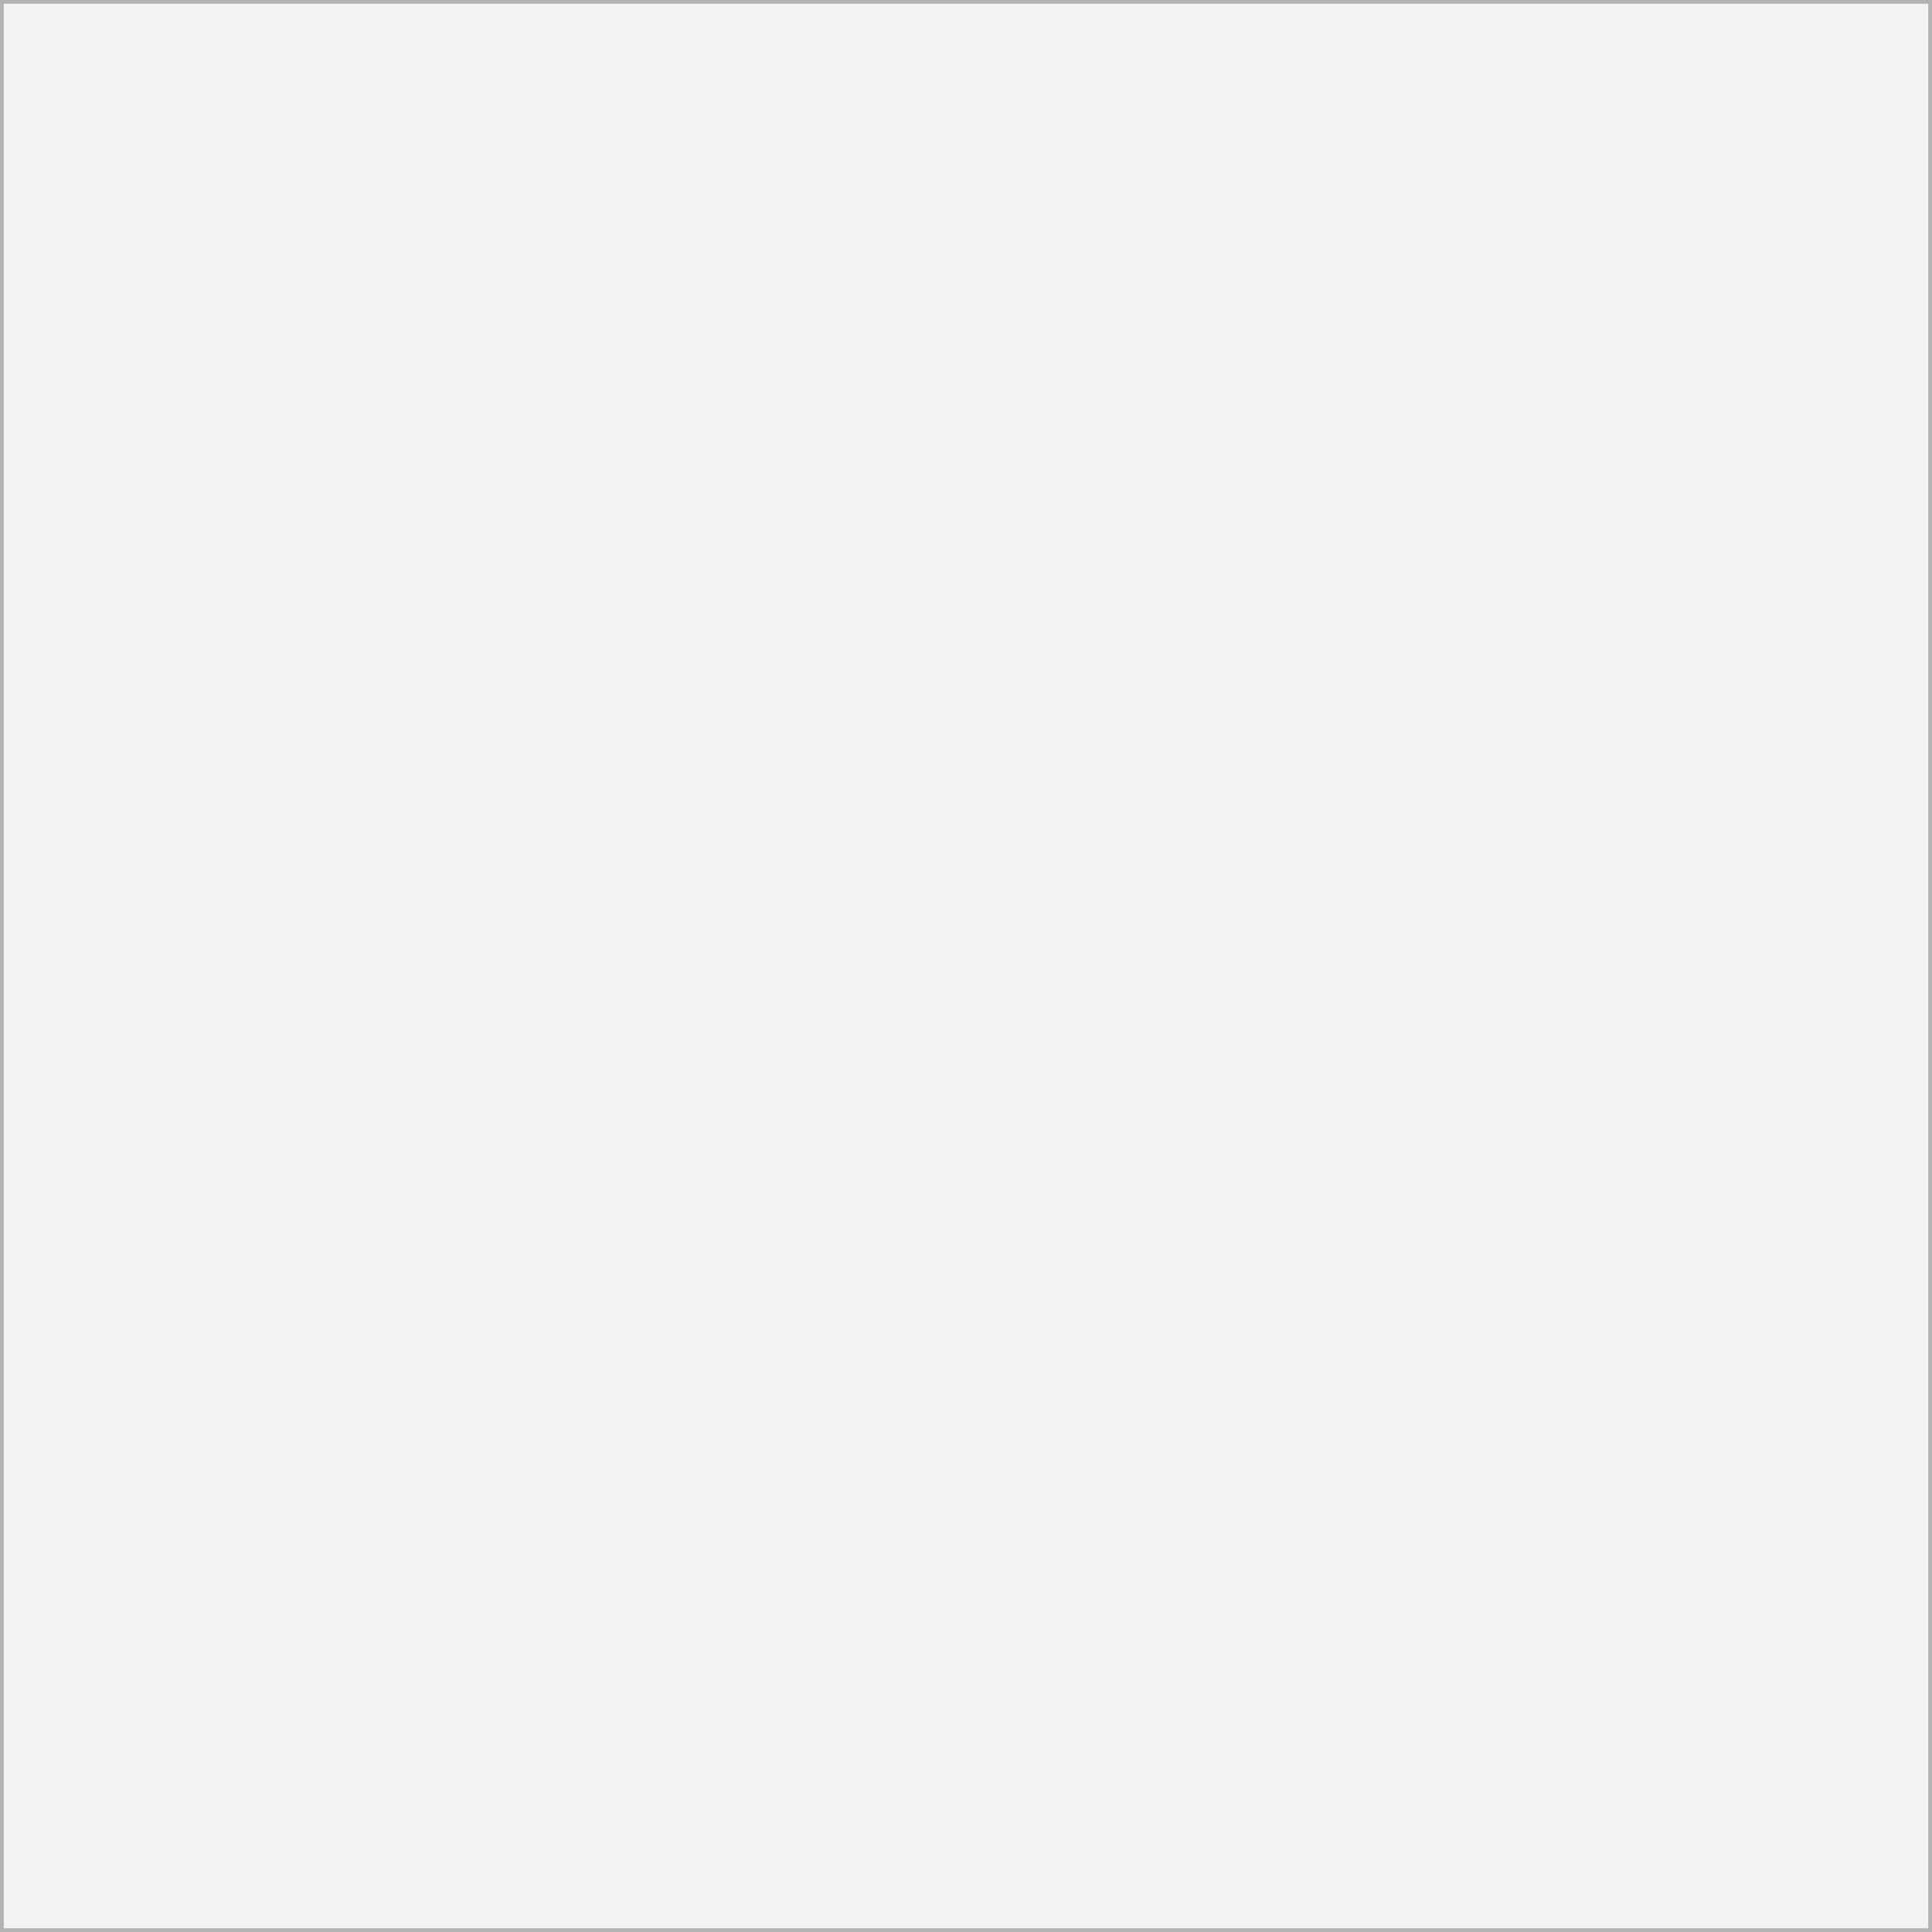
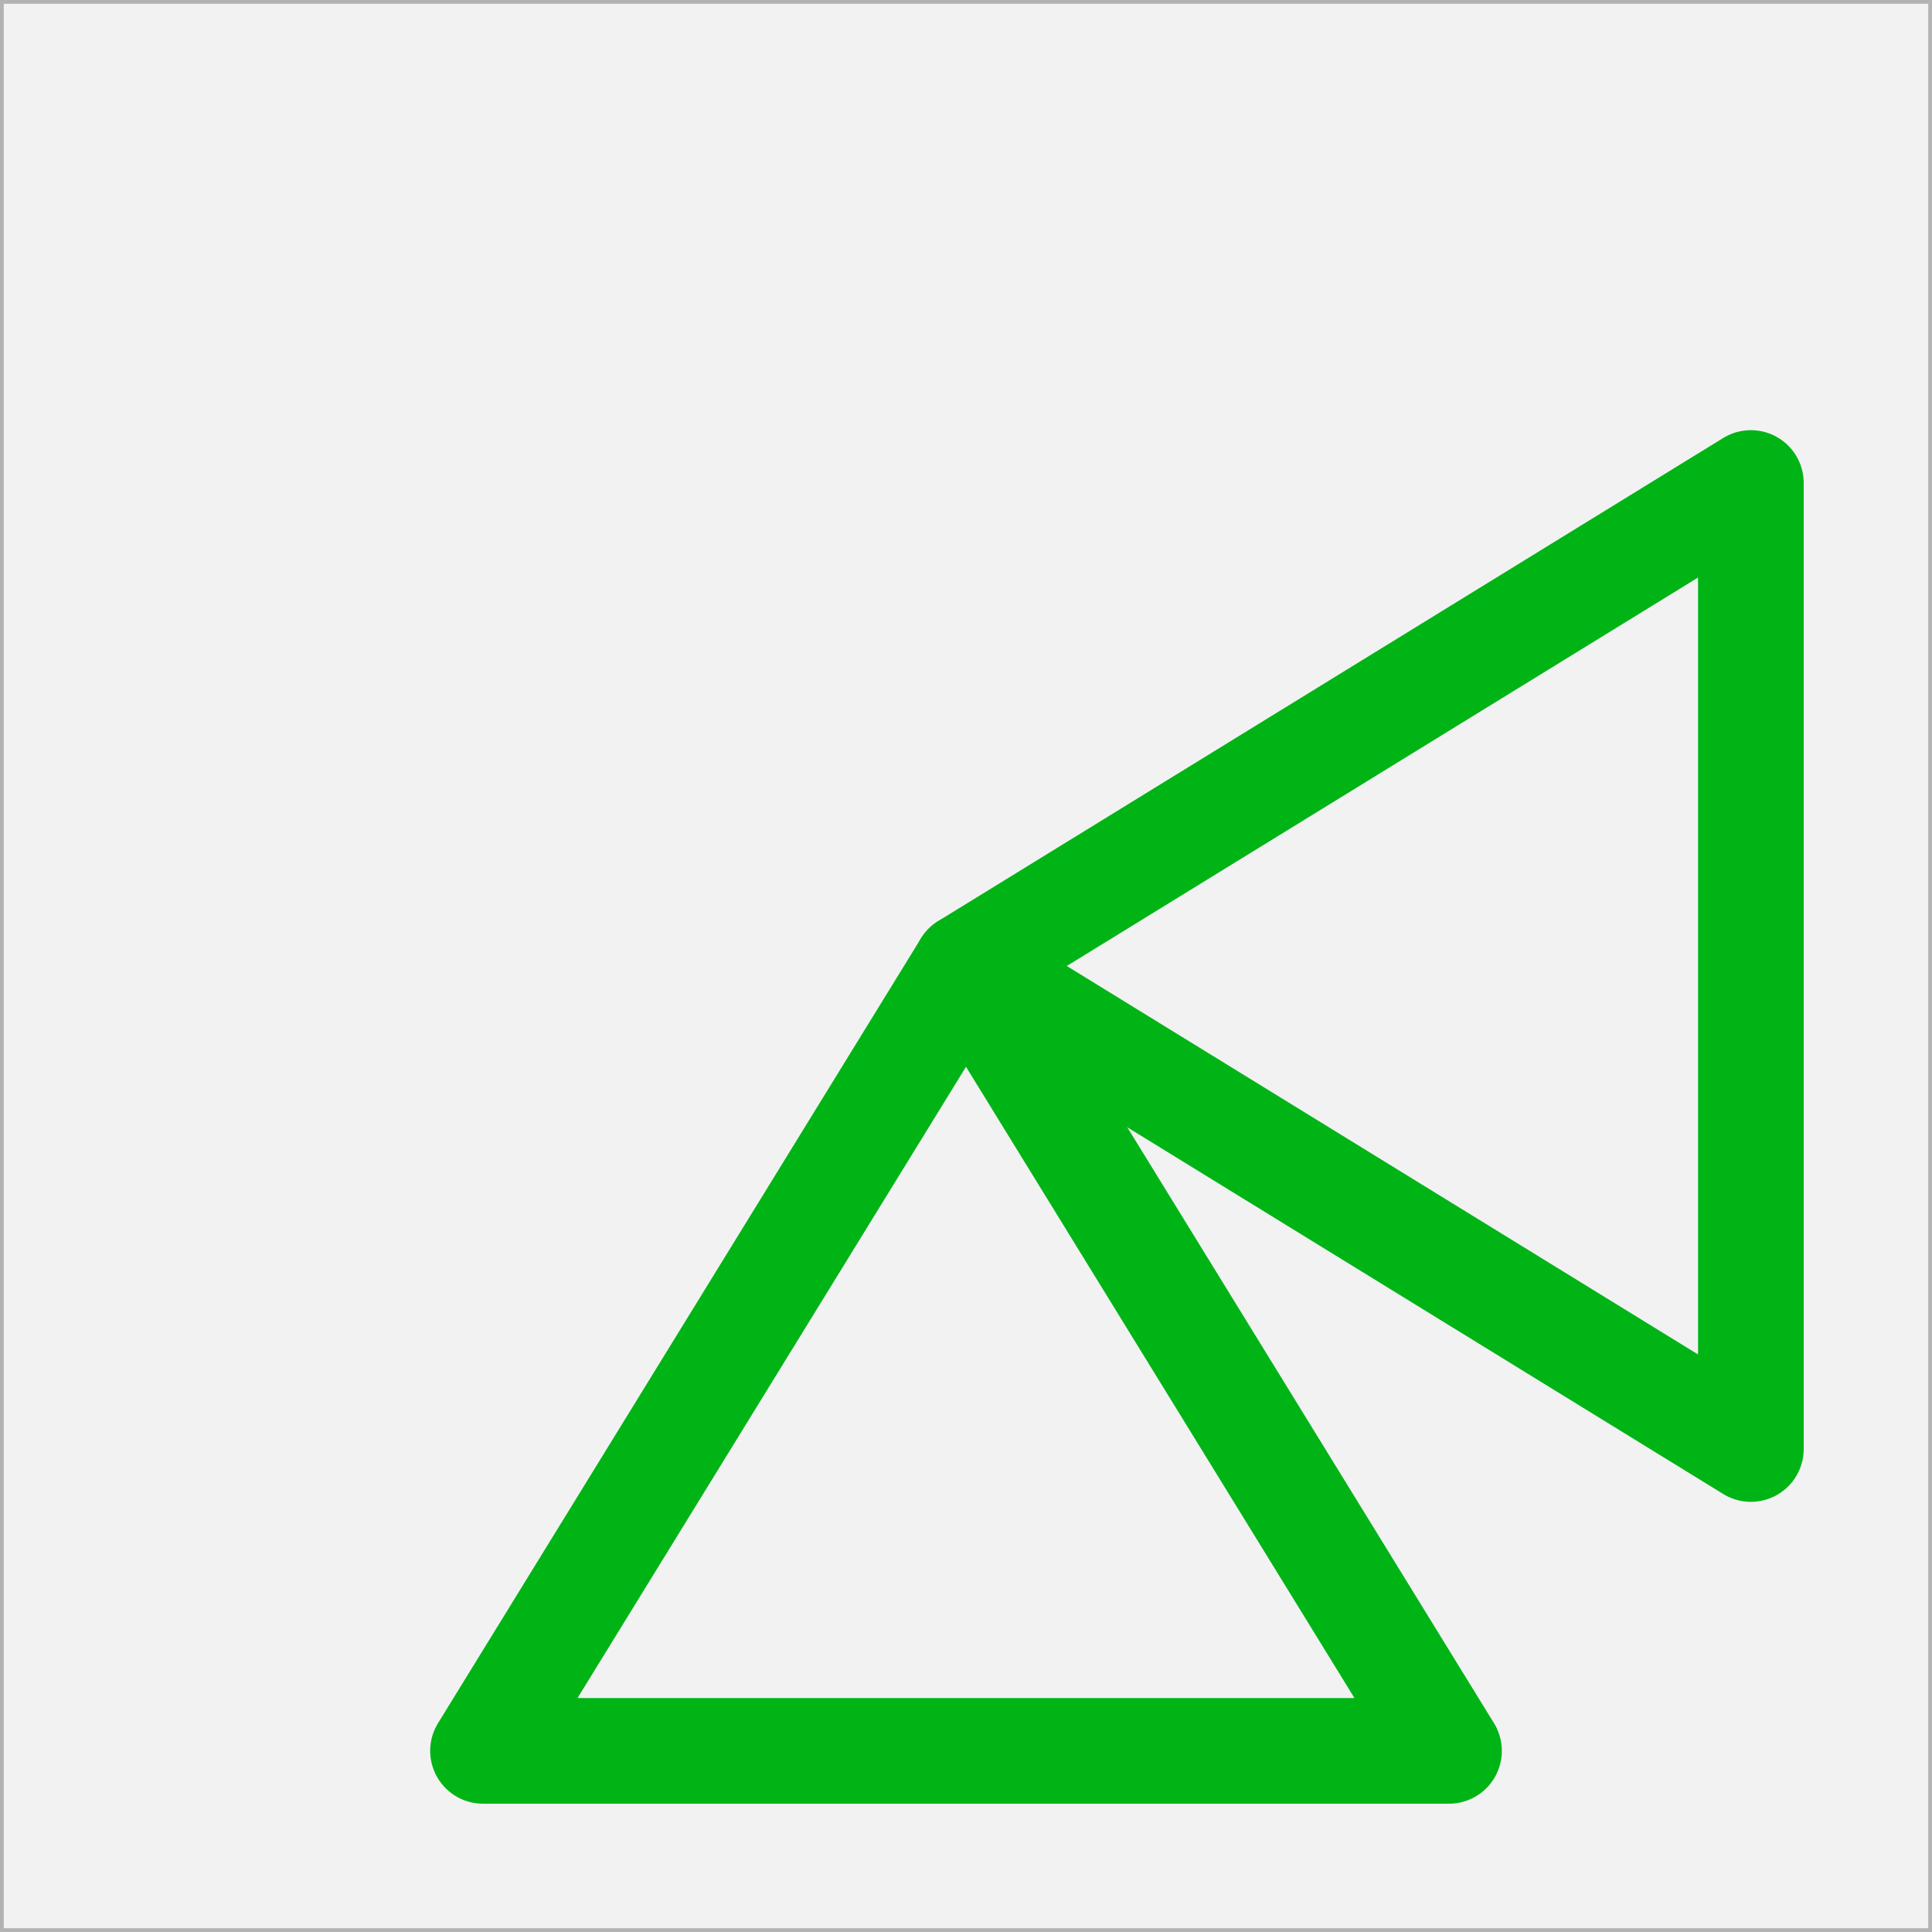
<svg xmlns="http://www.w3.org/2000/svg" width="64" height="64" id="svg2" version="1.1">
  <defs id="defs4" />
  <g id="layer2" style="display:inline">
    <rect style="fill:#f2f2f2;fill-opacity:1;fill-rule:evenodd;stroke:#b3b3b3;stroke-width:0.25;stroke-linecap:square;stroke-linejoin:miter;stroke-miterlimit:0;stroke-opacity:1;stroke-dasharray:none" id="rect3767" width="64" height="64" x="0" y="0" rx="0" />
  </g>
-   <g id="layer1" transform="translate(0,-988.3622)" />
+   <g id="layer1" transform="translate(0,-988.3622)">
+     <path style="fill:none;fill-rule:evenodd;stroke:#00b416;stroke-width:3.5;stroke-linecap:round;stroke-linejoin:round;stroke-opacity:1;stroke-miterlimit:4;stroke-dasharray:none" d="m 32,1020.362 -16,26 32,0 z" id="path4164" />
+     <path style="fill:none;fill-rule:evenodd;stroke:#00b416;stroke-width:3.5;stroke-linecap:butt;stroke-linejoin:round;stroke-opacity:1;stroke-miterlimit:4;stroke-dasharray:none" d="m 32,1020.362 26,-16 0,32 z" id="path4166" />
+   </g>
</svg>
